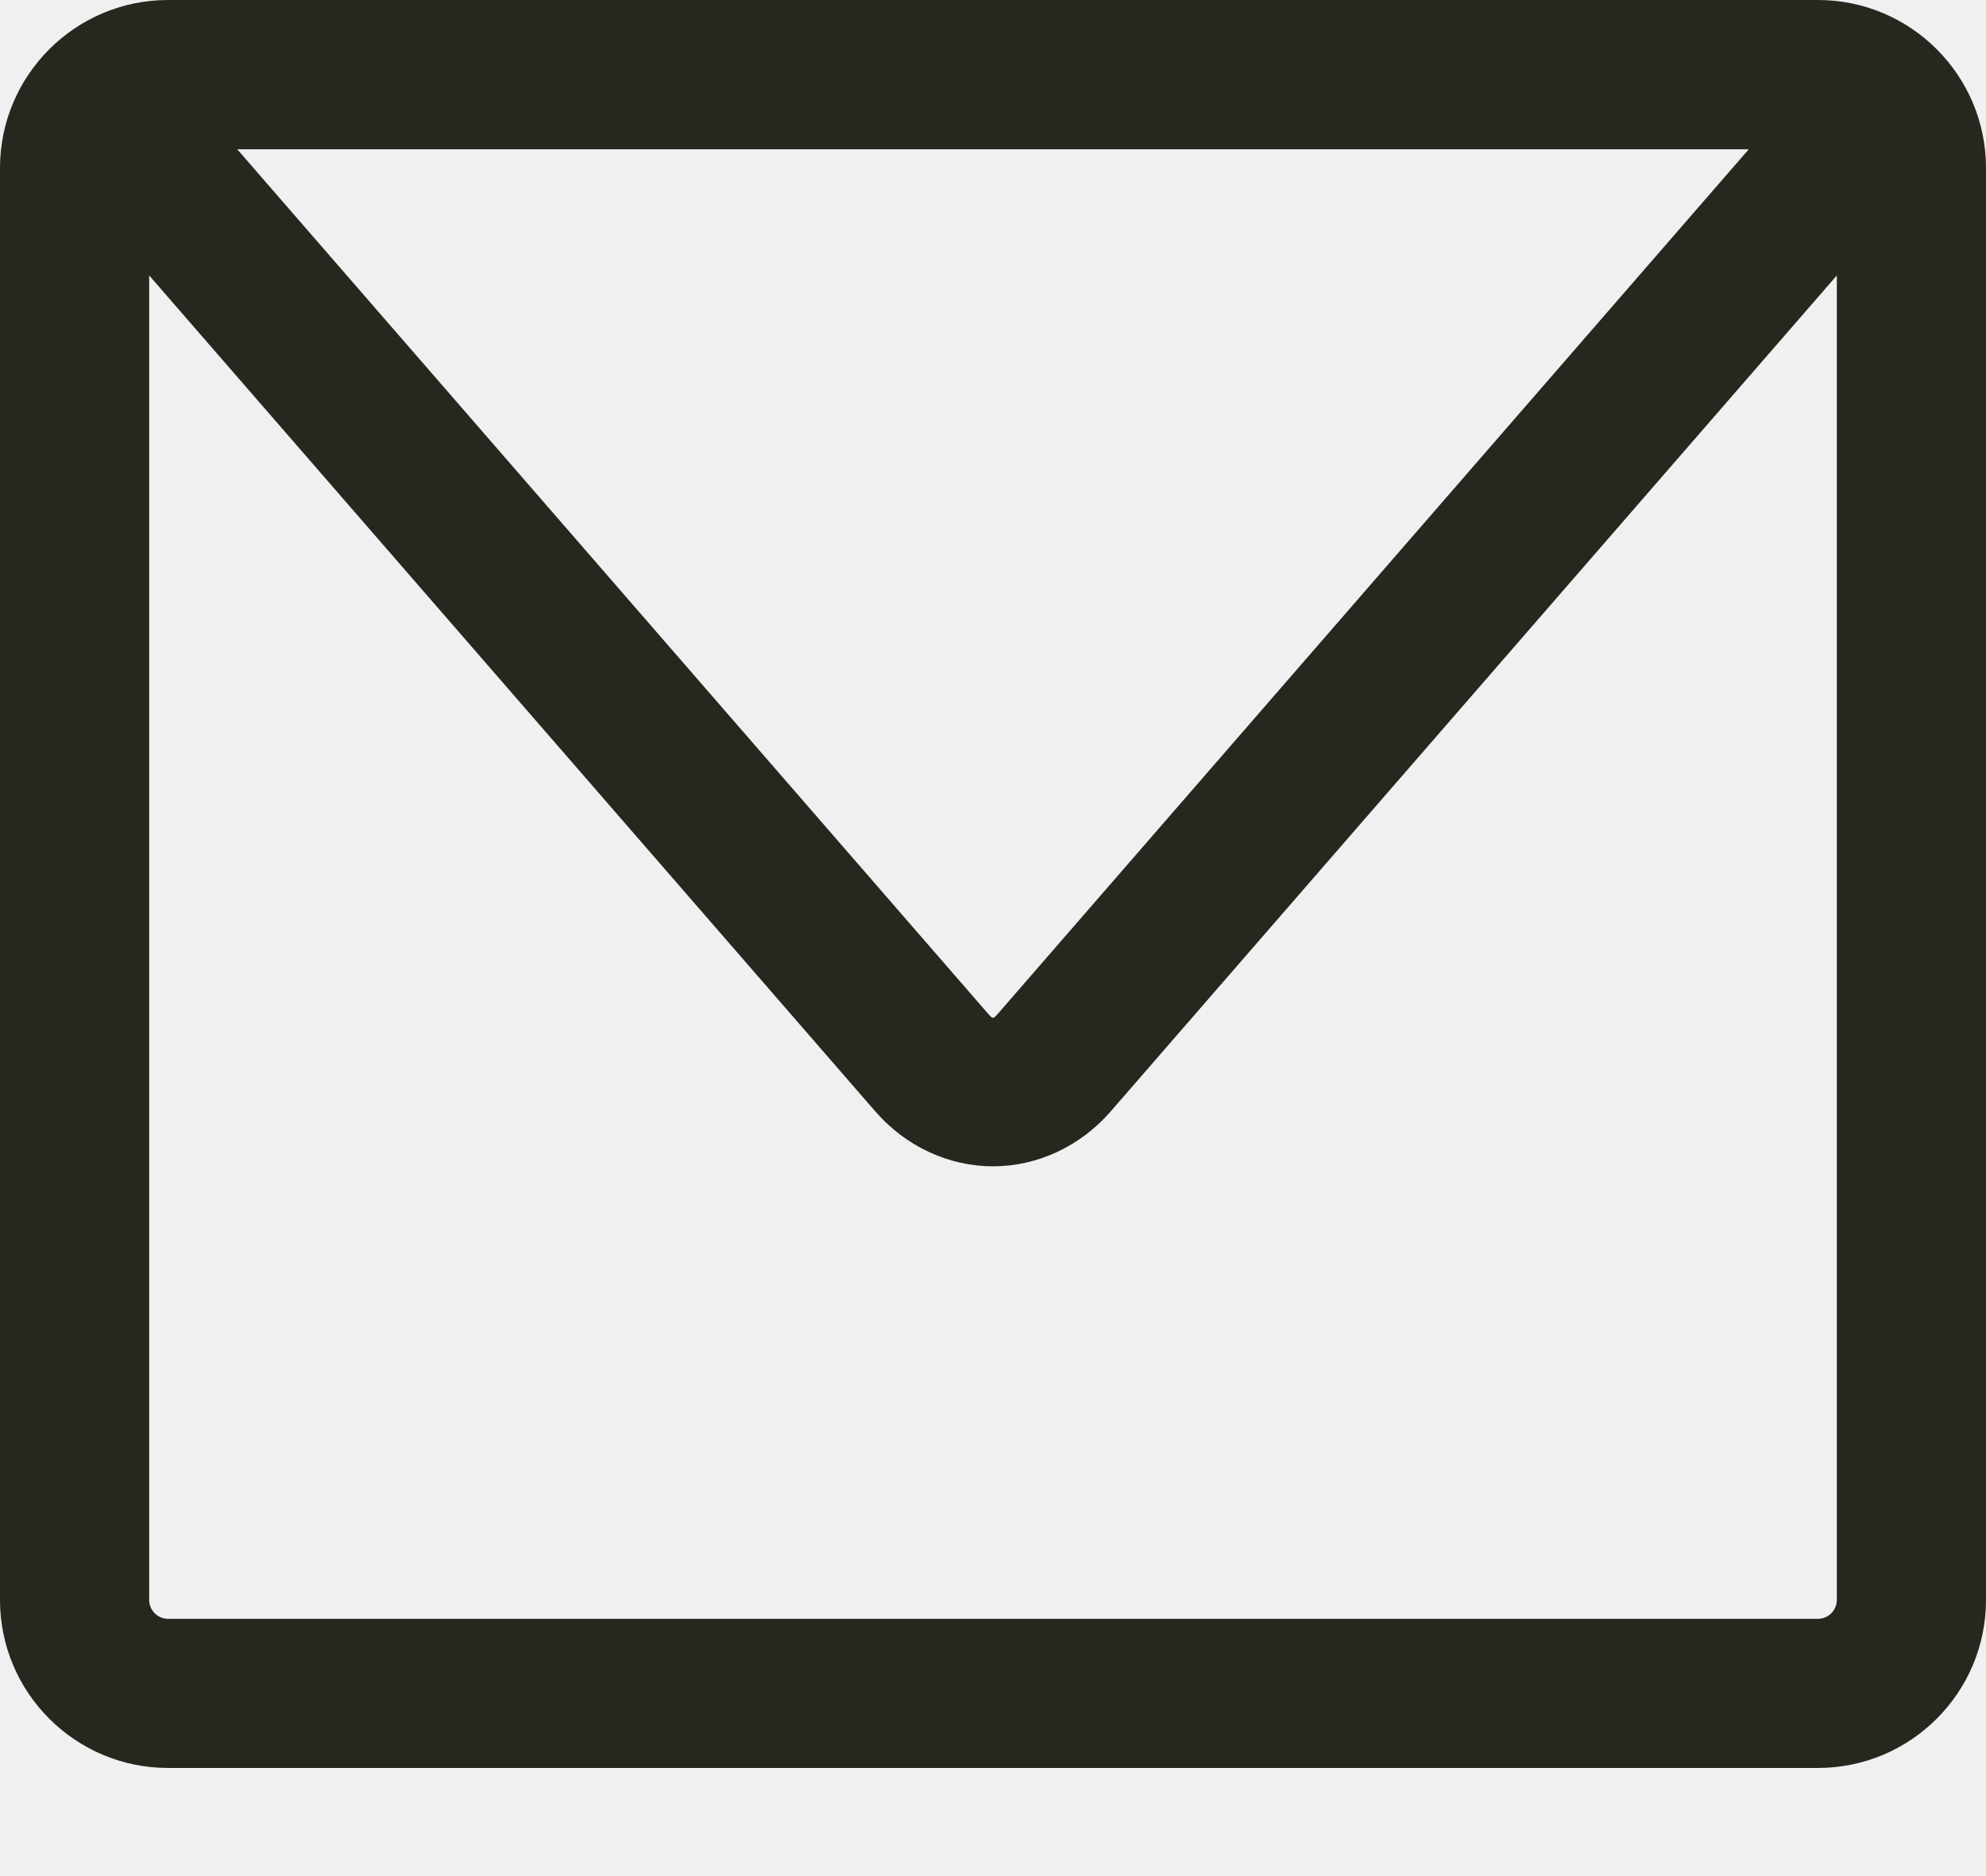
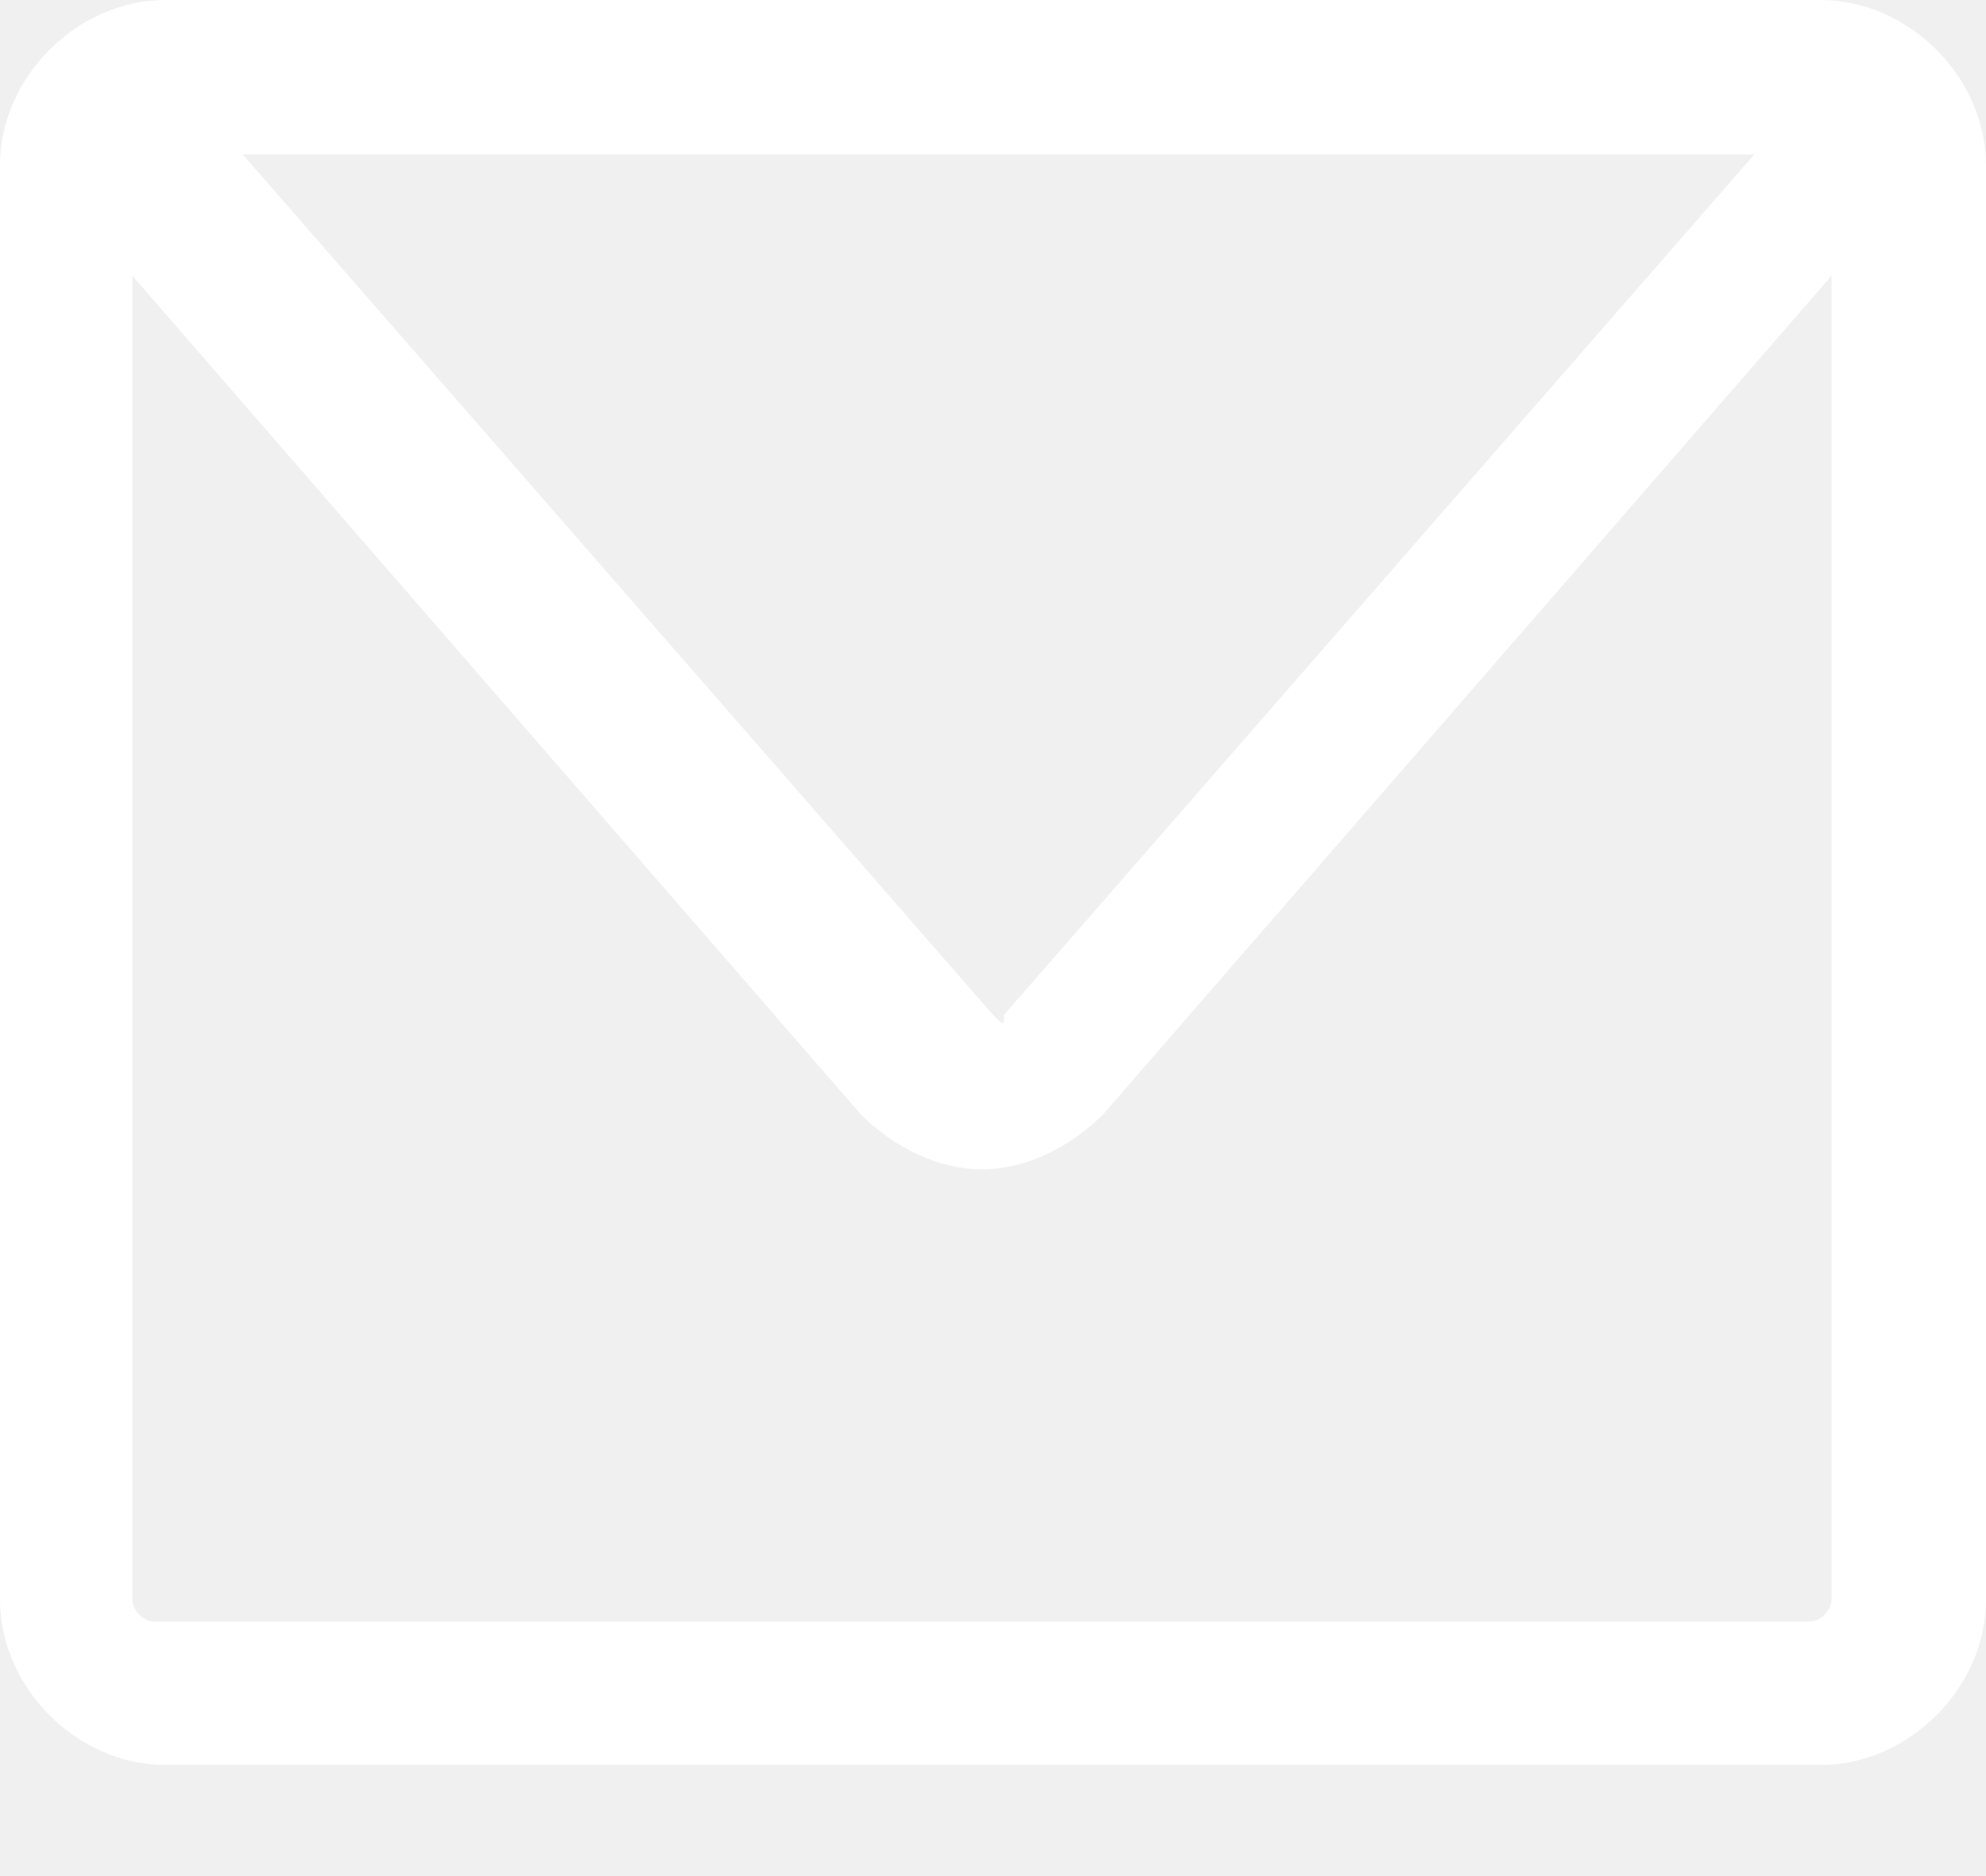
- <svg xmlns="http://www.w3.org/2000/svg" width="18px" height="17px" viewBox="0 0 18 17" version="1.1">
-   <defs />
-   <g id="Page-1" stroke="none" stroke-width="1" fill="none" fill-rule="evenodd">
-     <g id="Homepage" transform="translate(-386, -73)" fill="#28271F">
-       <path d="M402.648,87.504 C402.648,87.598 402.571,87.675 402.477,87.675 L387.523,87.675 C387.429,87.675 387.352,87.598 387.352,87.504 L387.352,75.497 L393.934,83.076 C394.209,83.392 394.597,83.573 395,83.573 C395.403,83.573 395.791,83.392 396.066,83.076 L402.648,75.497 L402.648,87.504 Z M401.85,74.353 L395.045,82.189 C395.001,82.239 394.999,82.239 394.955,82.189 L388.15,74.353 L401.85,74.353 Z M402.477,73 L387.523,73 C386.683,73 386,73.683 386,74.523 L386,87.504 C386,88.344 386.683,89.027 387.523,89.027 L402.477,89.027 C403.317,89.027 404,88.344 404,87.504 L404,74.523 C404,73.683 403.317,73 402.477,73 L402.477,73 Z" id="Fill-1" />
+ <svg xmlns="http://www.w3.org/2000/svg" version="1.1" id="Layer_1" x="0px" y="0px" viewBox="0 0 18 17" enable-background="new 0 0 18 17" xml:space="preserve">
+   <g id="Page-1">
+     <g id="Homepage" transform="translate(-386, -73)">
+       <path id="Fill-1" fill="#FFFFFF" d="M402.6,87.5c0,0.1-0.1,0.2-0.2,0.2h-15c-0.1,0-0.2-0.1-0.2-0.2v-12l6.6,7.6    c0.3,0.3,0.7,0.5,1.1,0.5c0.4,0,0.8-0.2,1.1-0.5l6.6-7.6V87.5z M401.9,74.4l-6.8,7.8c0,0.1,0,0.1-0.1,0l-6.8-7.8H401.9z M402.5,73    h-15c-0.8,0-1.5,0.7-1.5,1.5v13c0,0.8,0.7,1.5,1.5,1.5h15c0.8,0,1.5-0.7,1.5-1.5v-13C404,73.7,403.3,73,402.5,73L402.5,73z" />
    </g>
  </g>
</svg>
